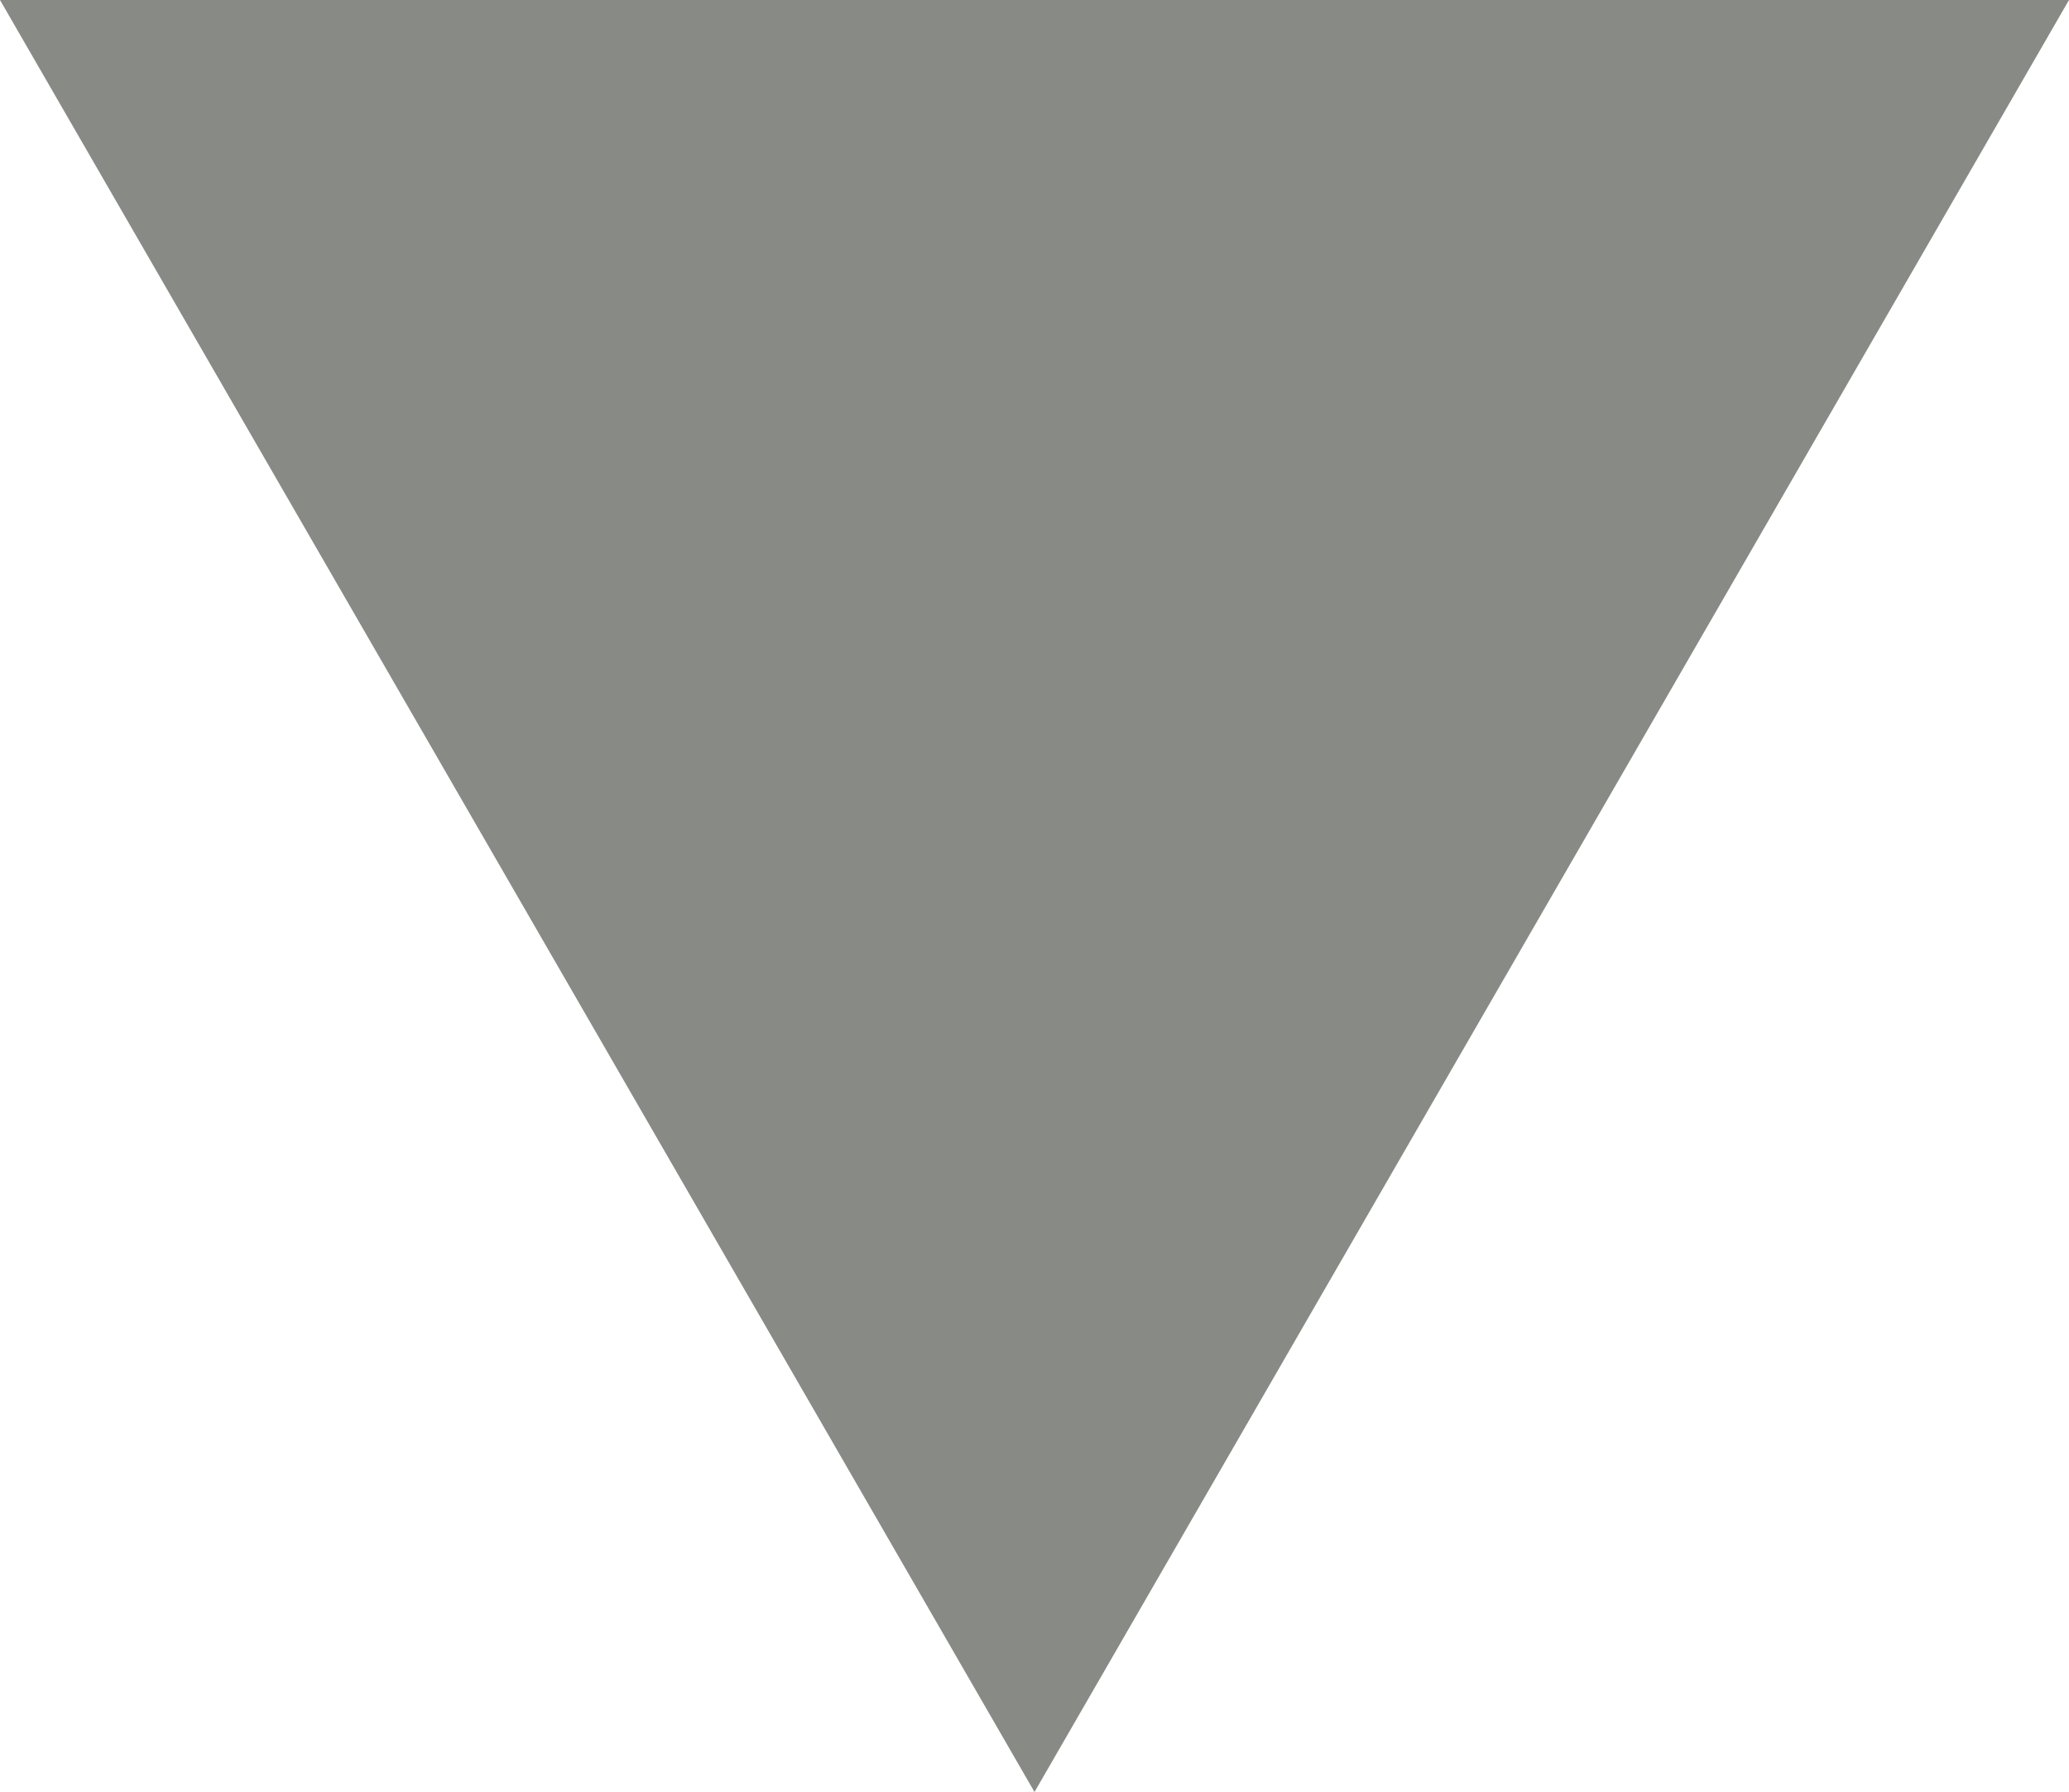
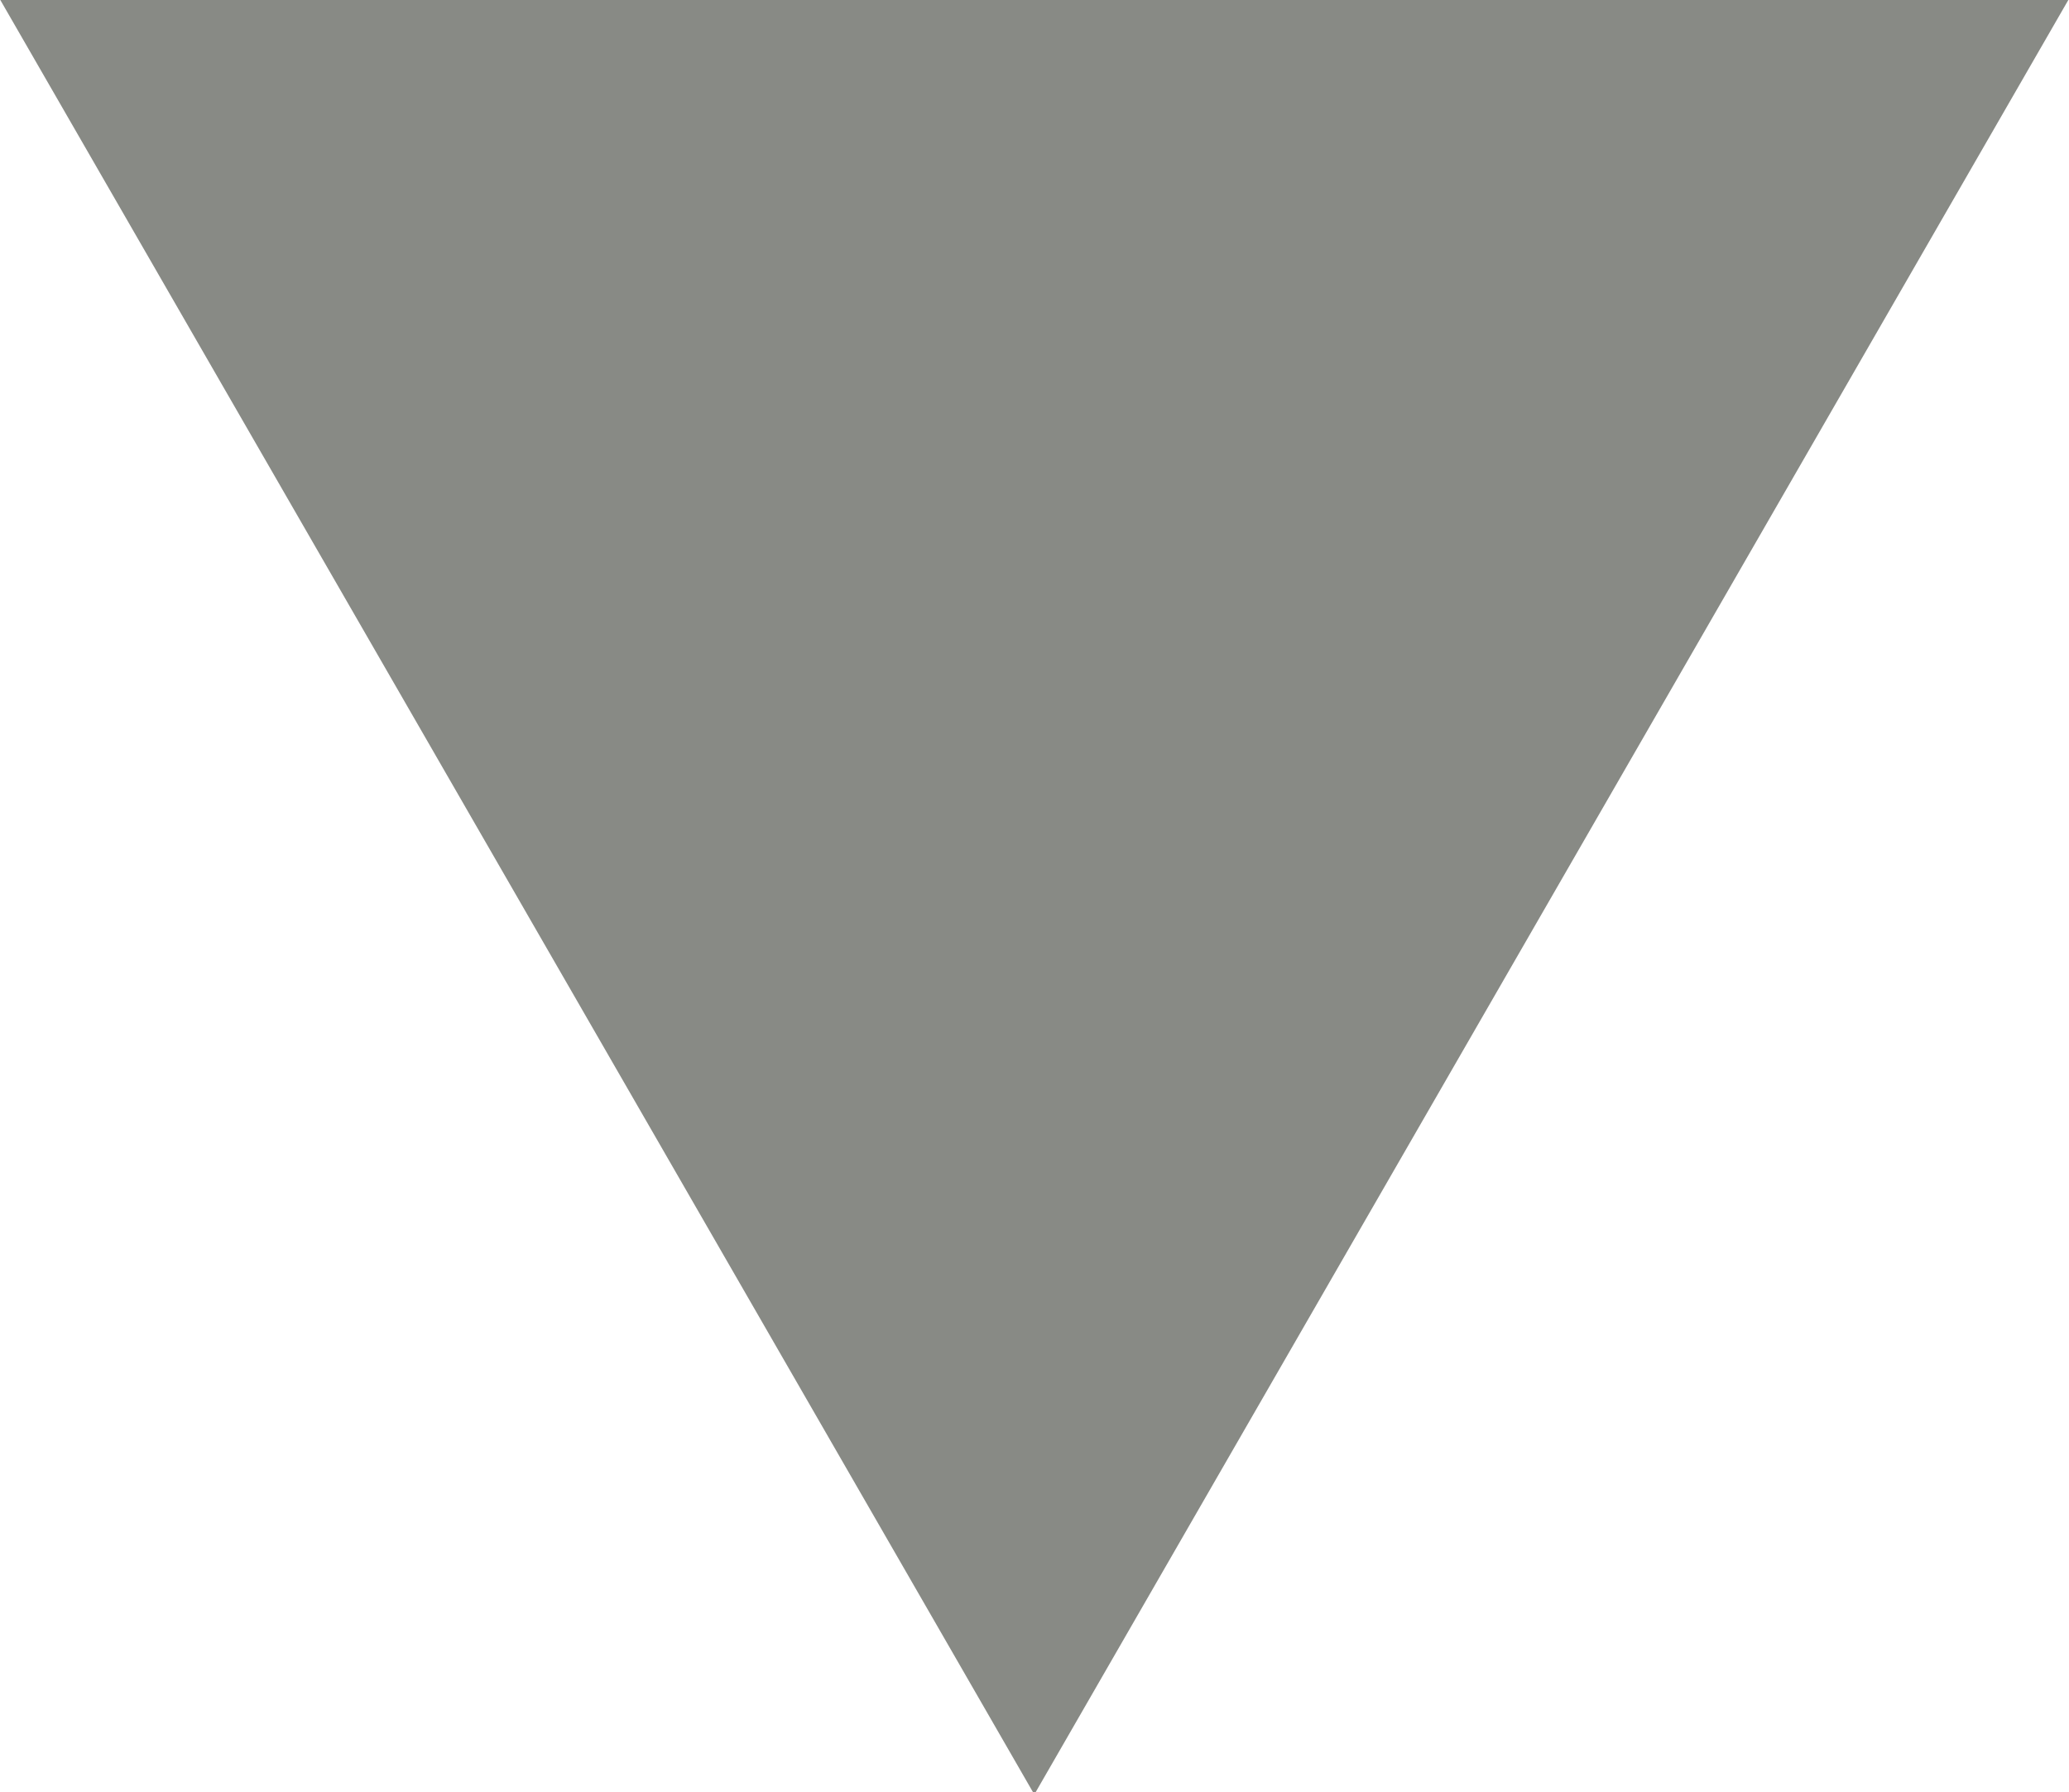
- <svg xmlns="http://www.w3.org/2000/svg" width="200" height="173.199" version="1.1" viewBox="0 0 200 173.199" id="svg6">
-   <defs id="defs10" />
-   <g transform="matrix(6.402458,0,0,6.402458,4219.796,563.3267)" id="g4">
-     <path d="M -659.09,-87.986 H -643.471 -627.852 L -643.471,-60.934 -651.28,-74.46 Z" id="path2" style="fill:#888a85" />
+ <svg xmlns="http://www.w3.org/2000/svg" version="1.1" viewBox="0 0 200 173.2">
+   <g transform="matrix(6.4171 0 0 6.4291 4229.2 565.19)" fill="#888a85">
+     <path d="m-659.09-87.986h31.238l-15.619 27.052-7.809-13.526z" fill="#888a85" />
  </g>
</svg>
